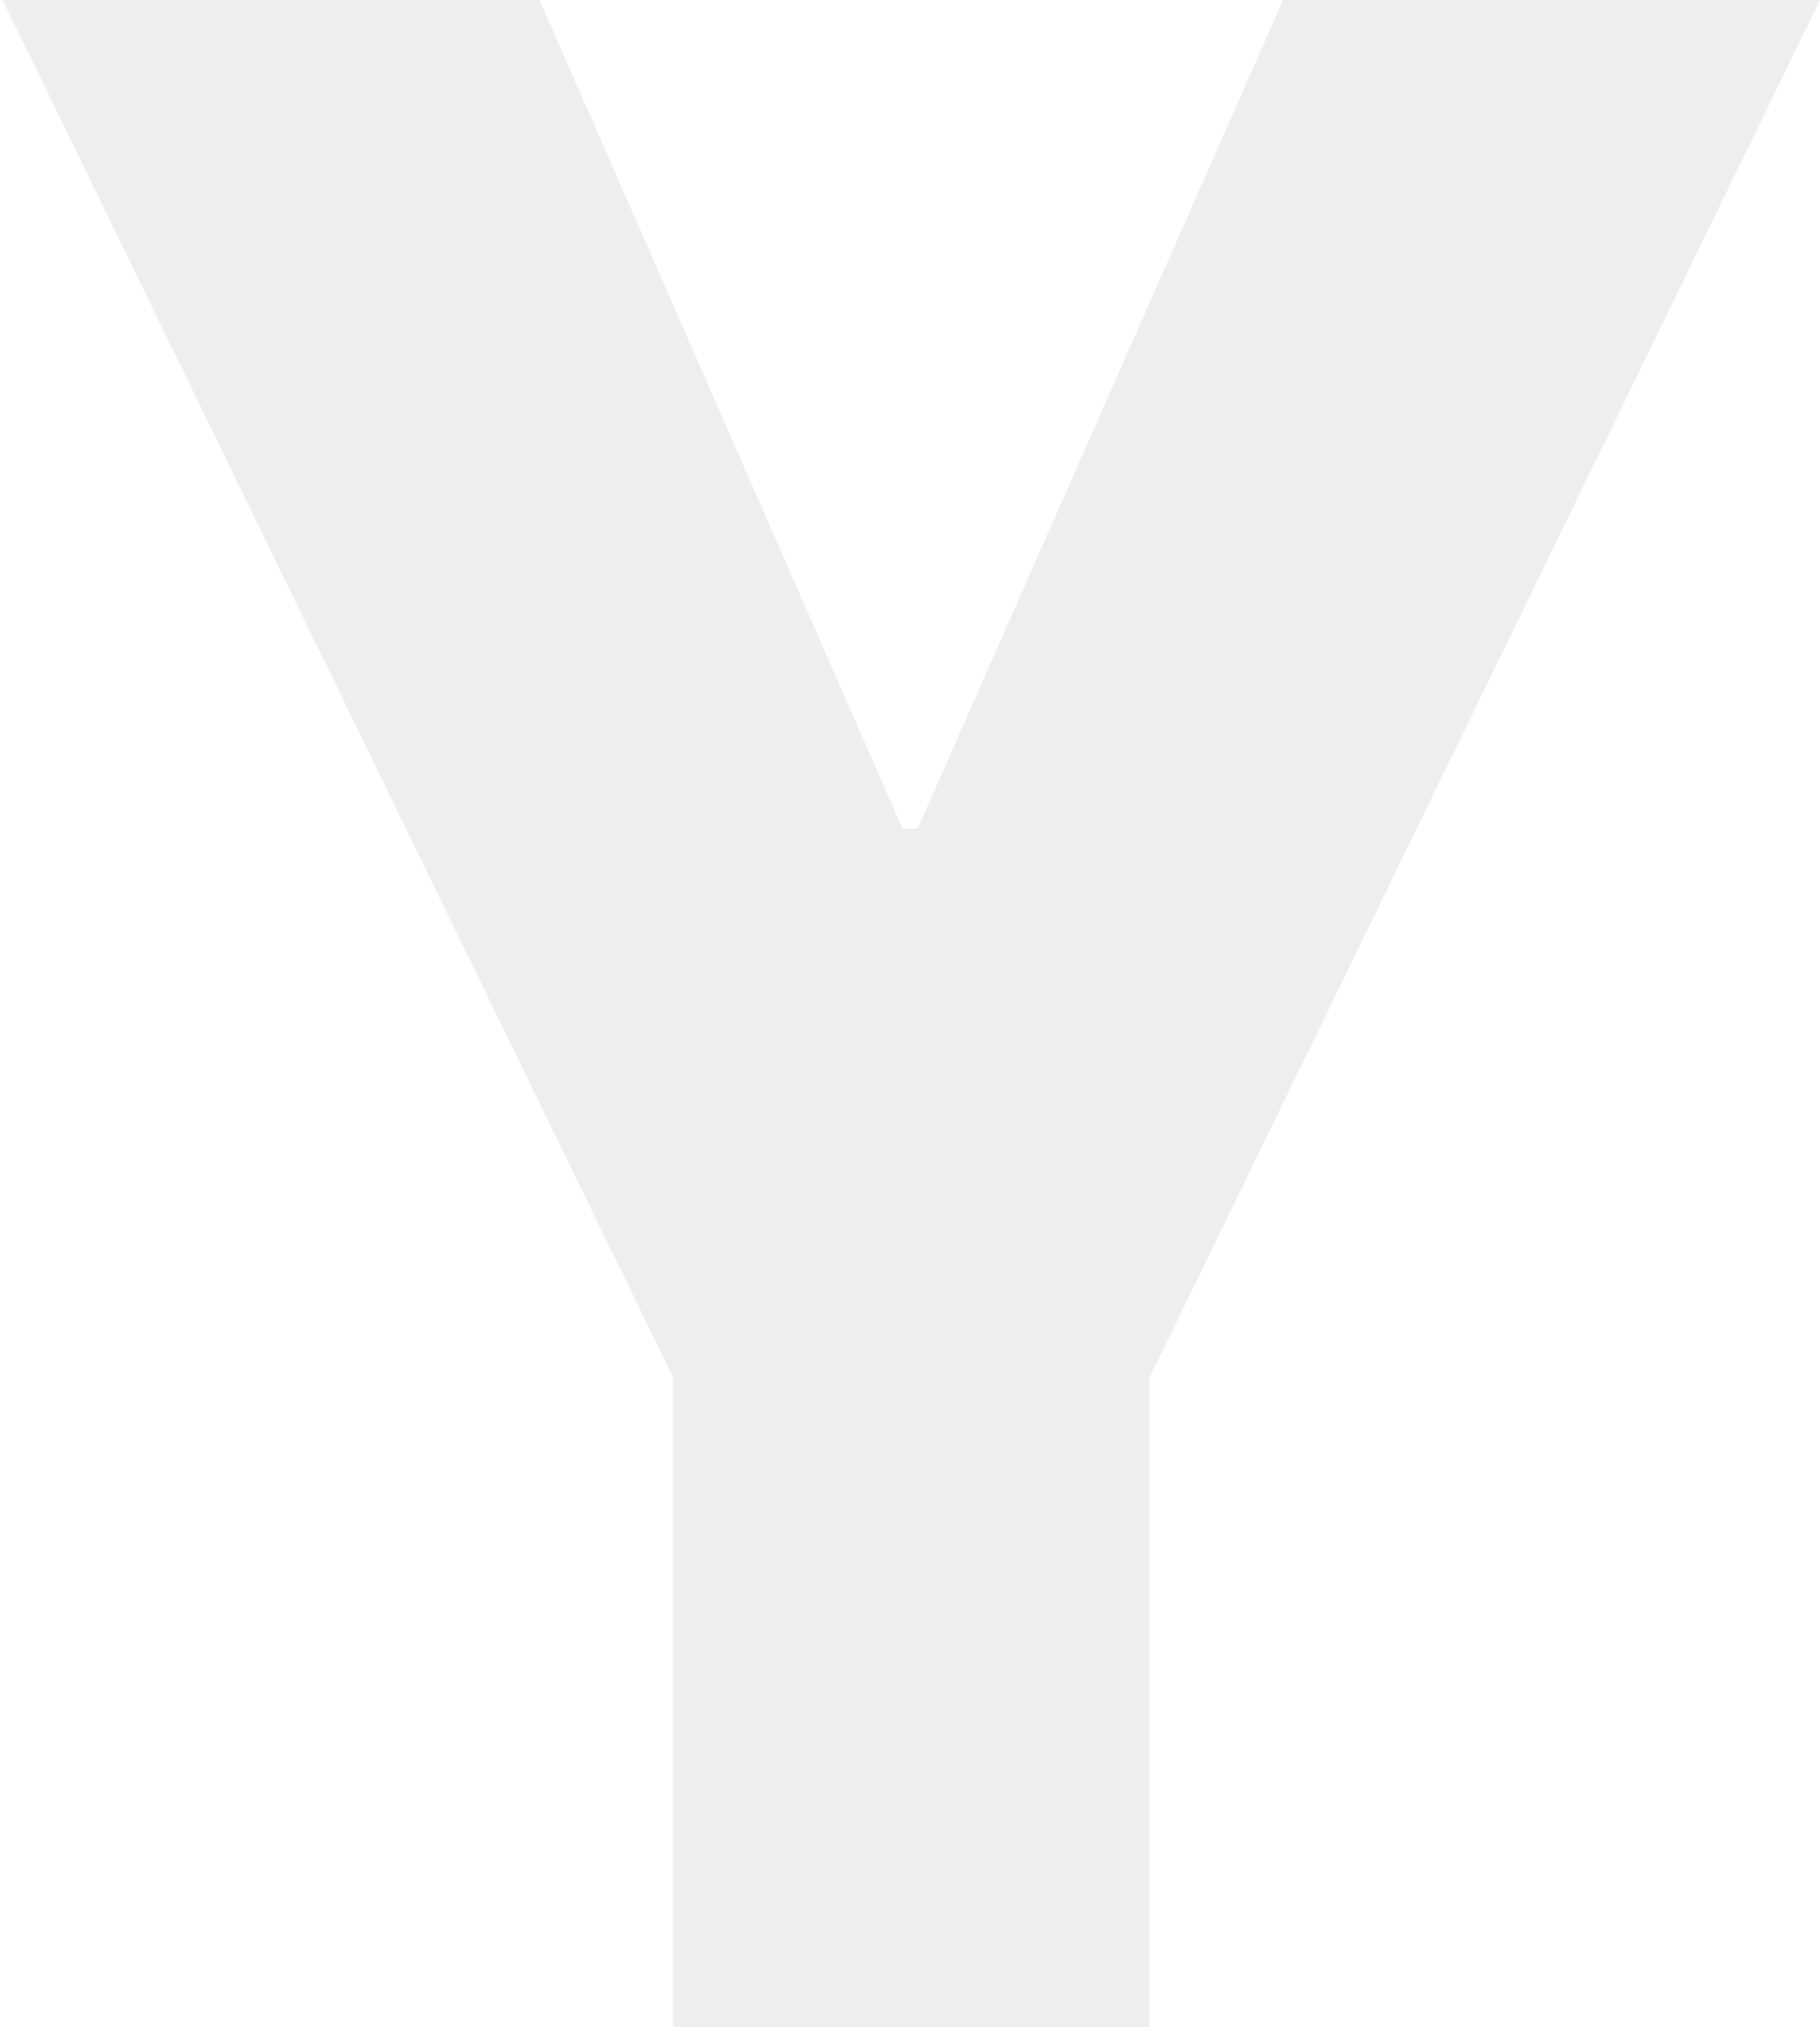
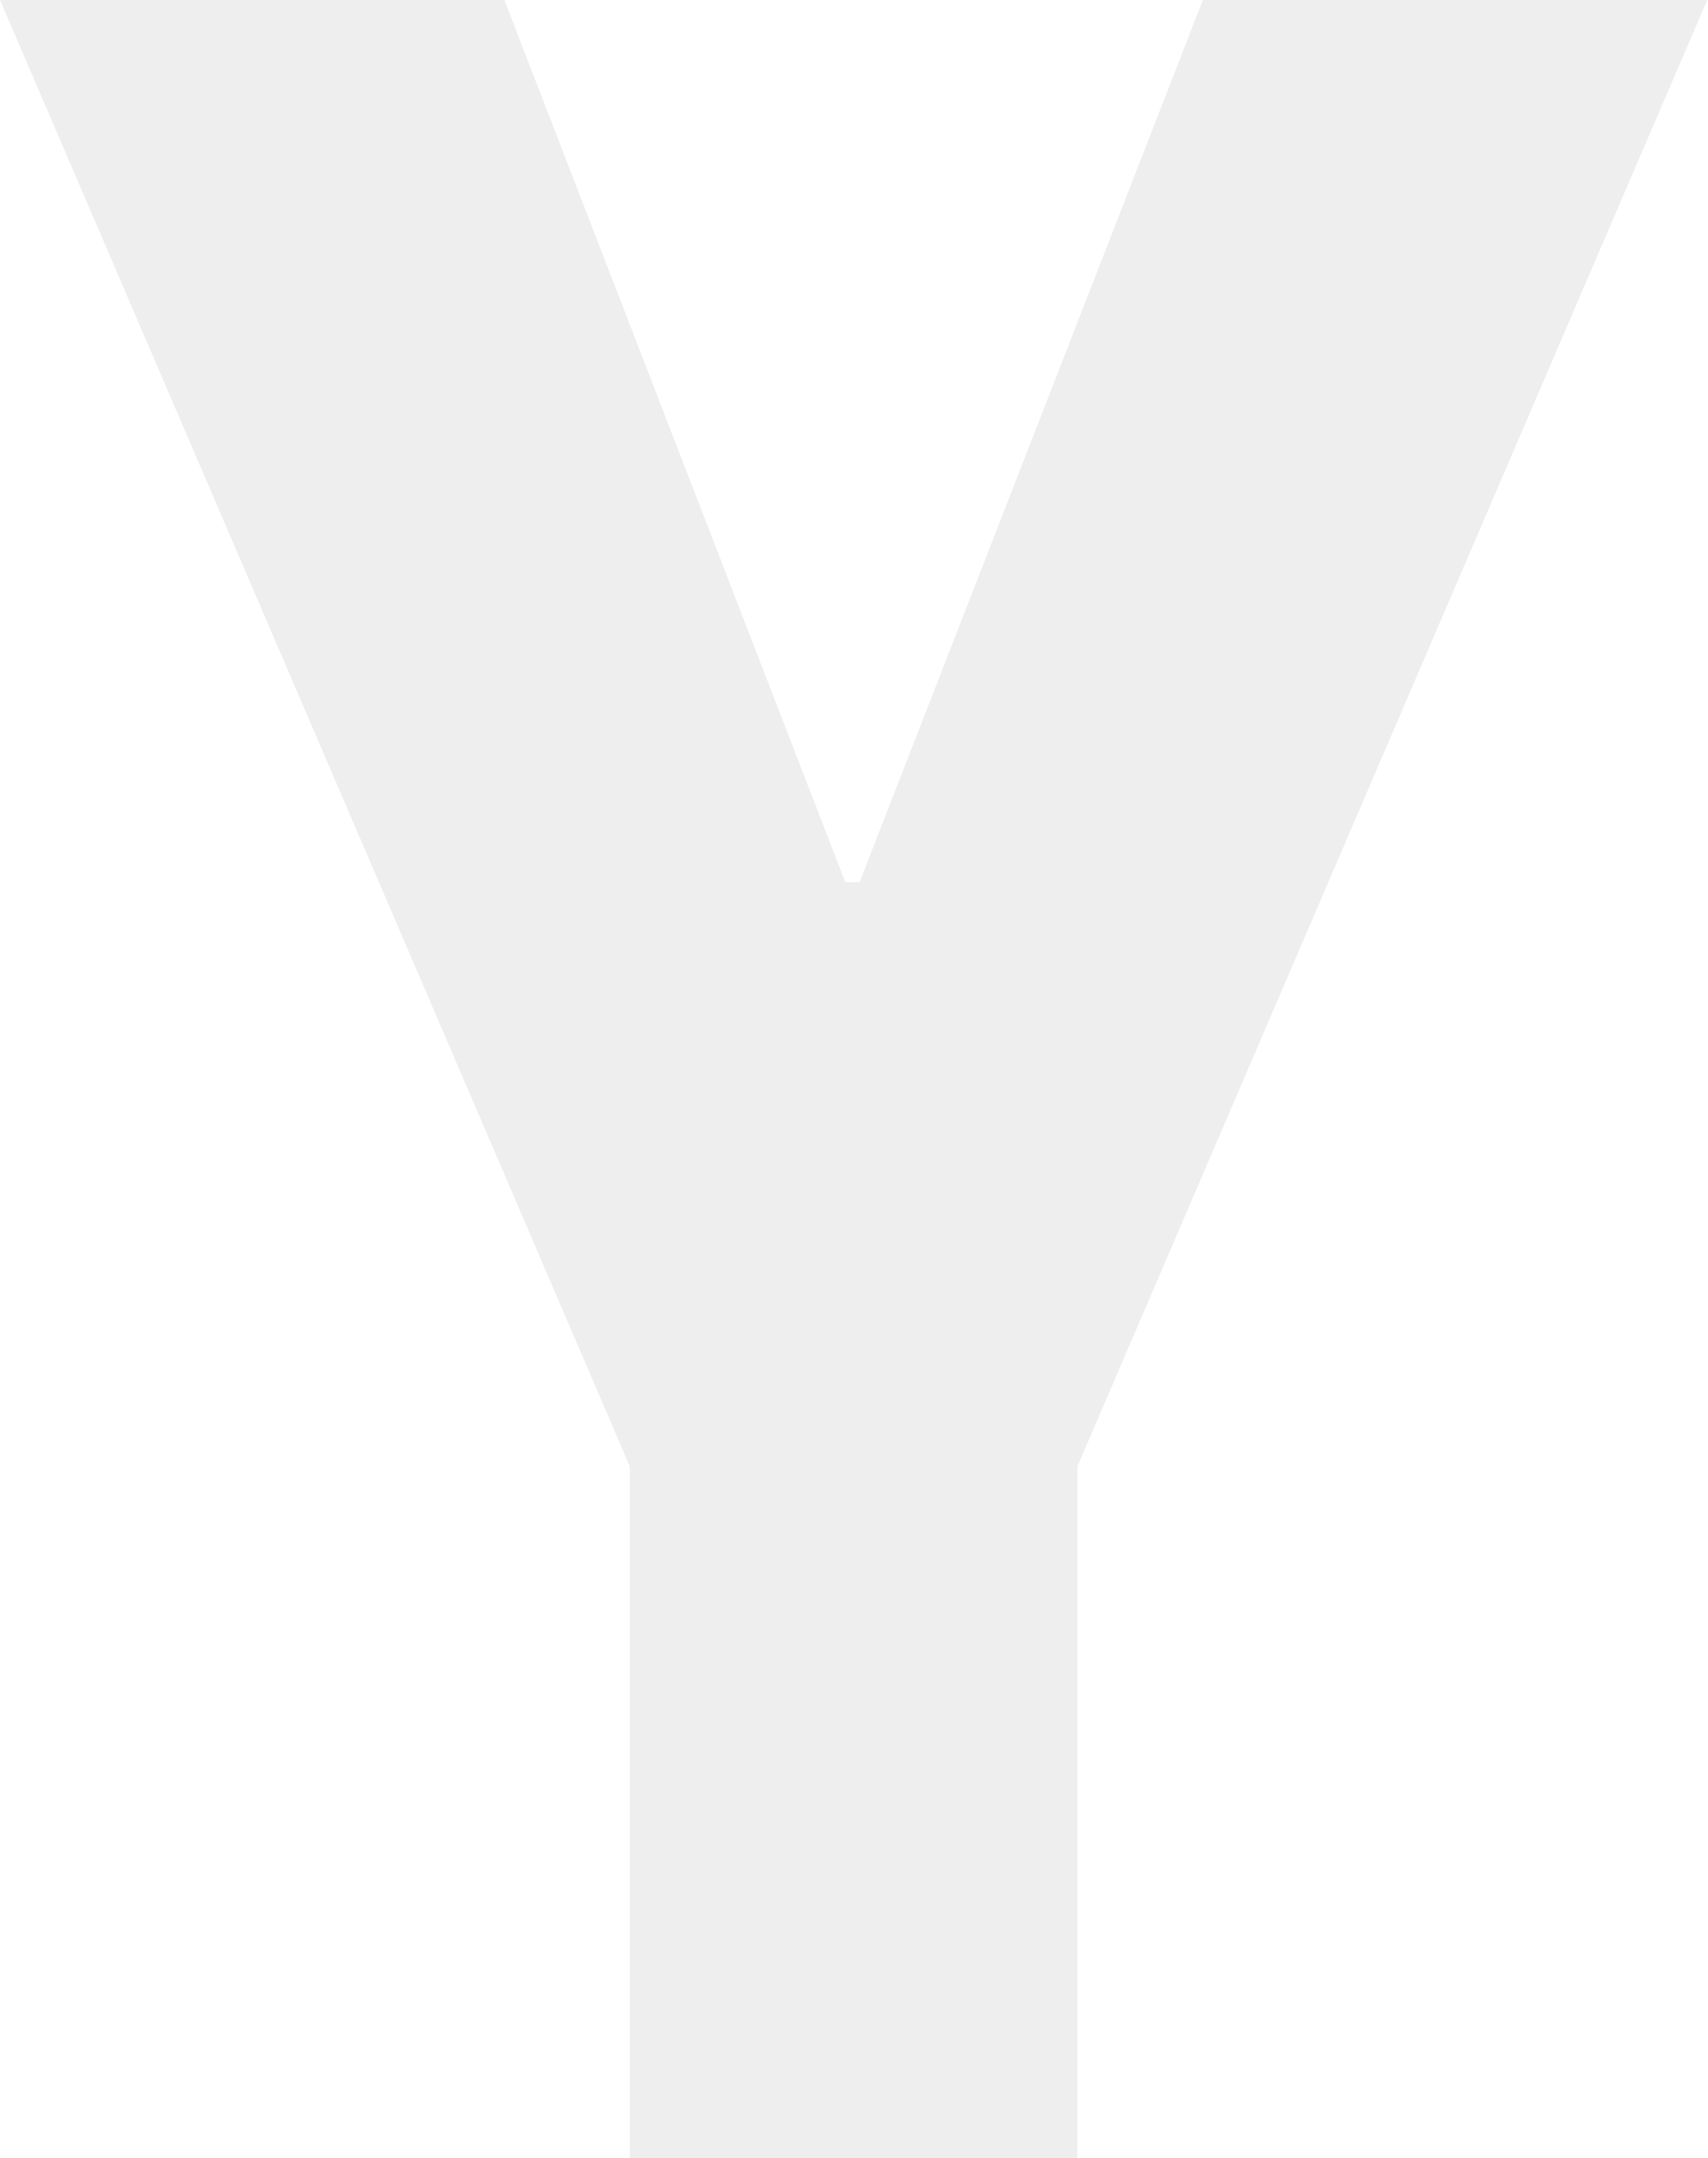
- <svg xmlns="http://www.w3.org/2000/svg" width="267" height="298" viewBox="0 0 267 298" fill="none">
-   <path d="M0.391 0H79.154L132.403 121.594H134.621L188.24 0H267.003L168.641 202.109V297.413H98.752V202.109L0.391 0Z" fill="#EEEEEE" />
+ <svg xmlns="http://www.w3.org/2000/svg" width="235" height="297" viewBox="0 0 235 297" fill="none">
+   <path d="M0 0H69.424L116.359 121.425H118.315L165.576 0H235L148.301 201.829V297H86.699V201.829L0 0Z" fill="#EEEEEE" />
</svg>
